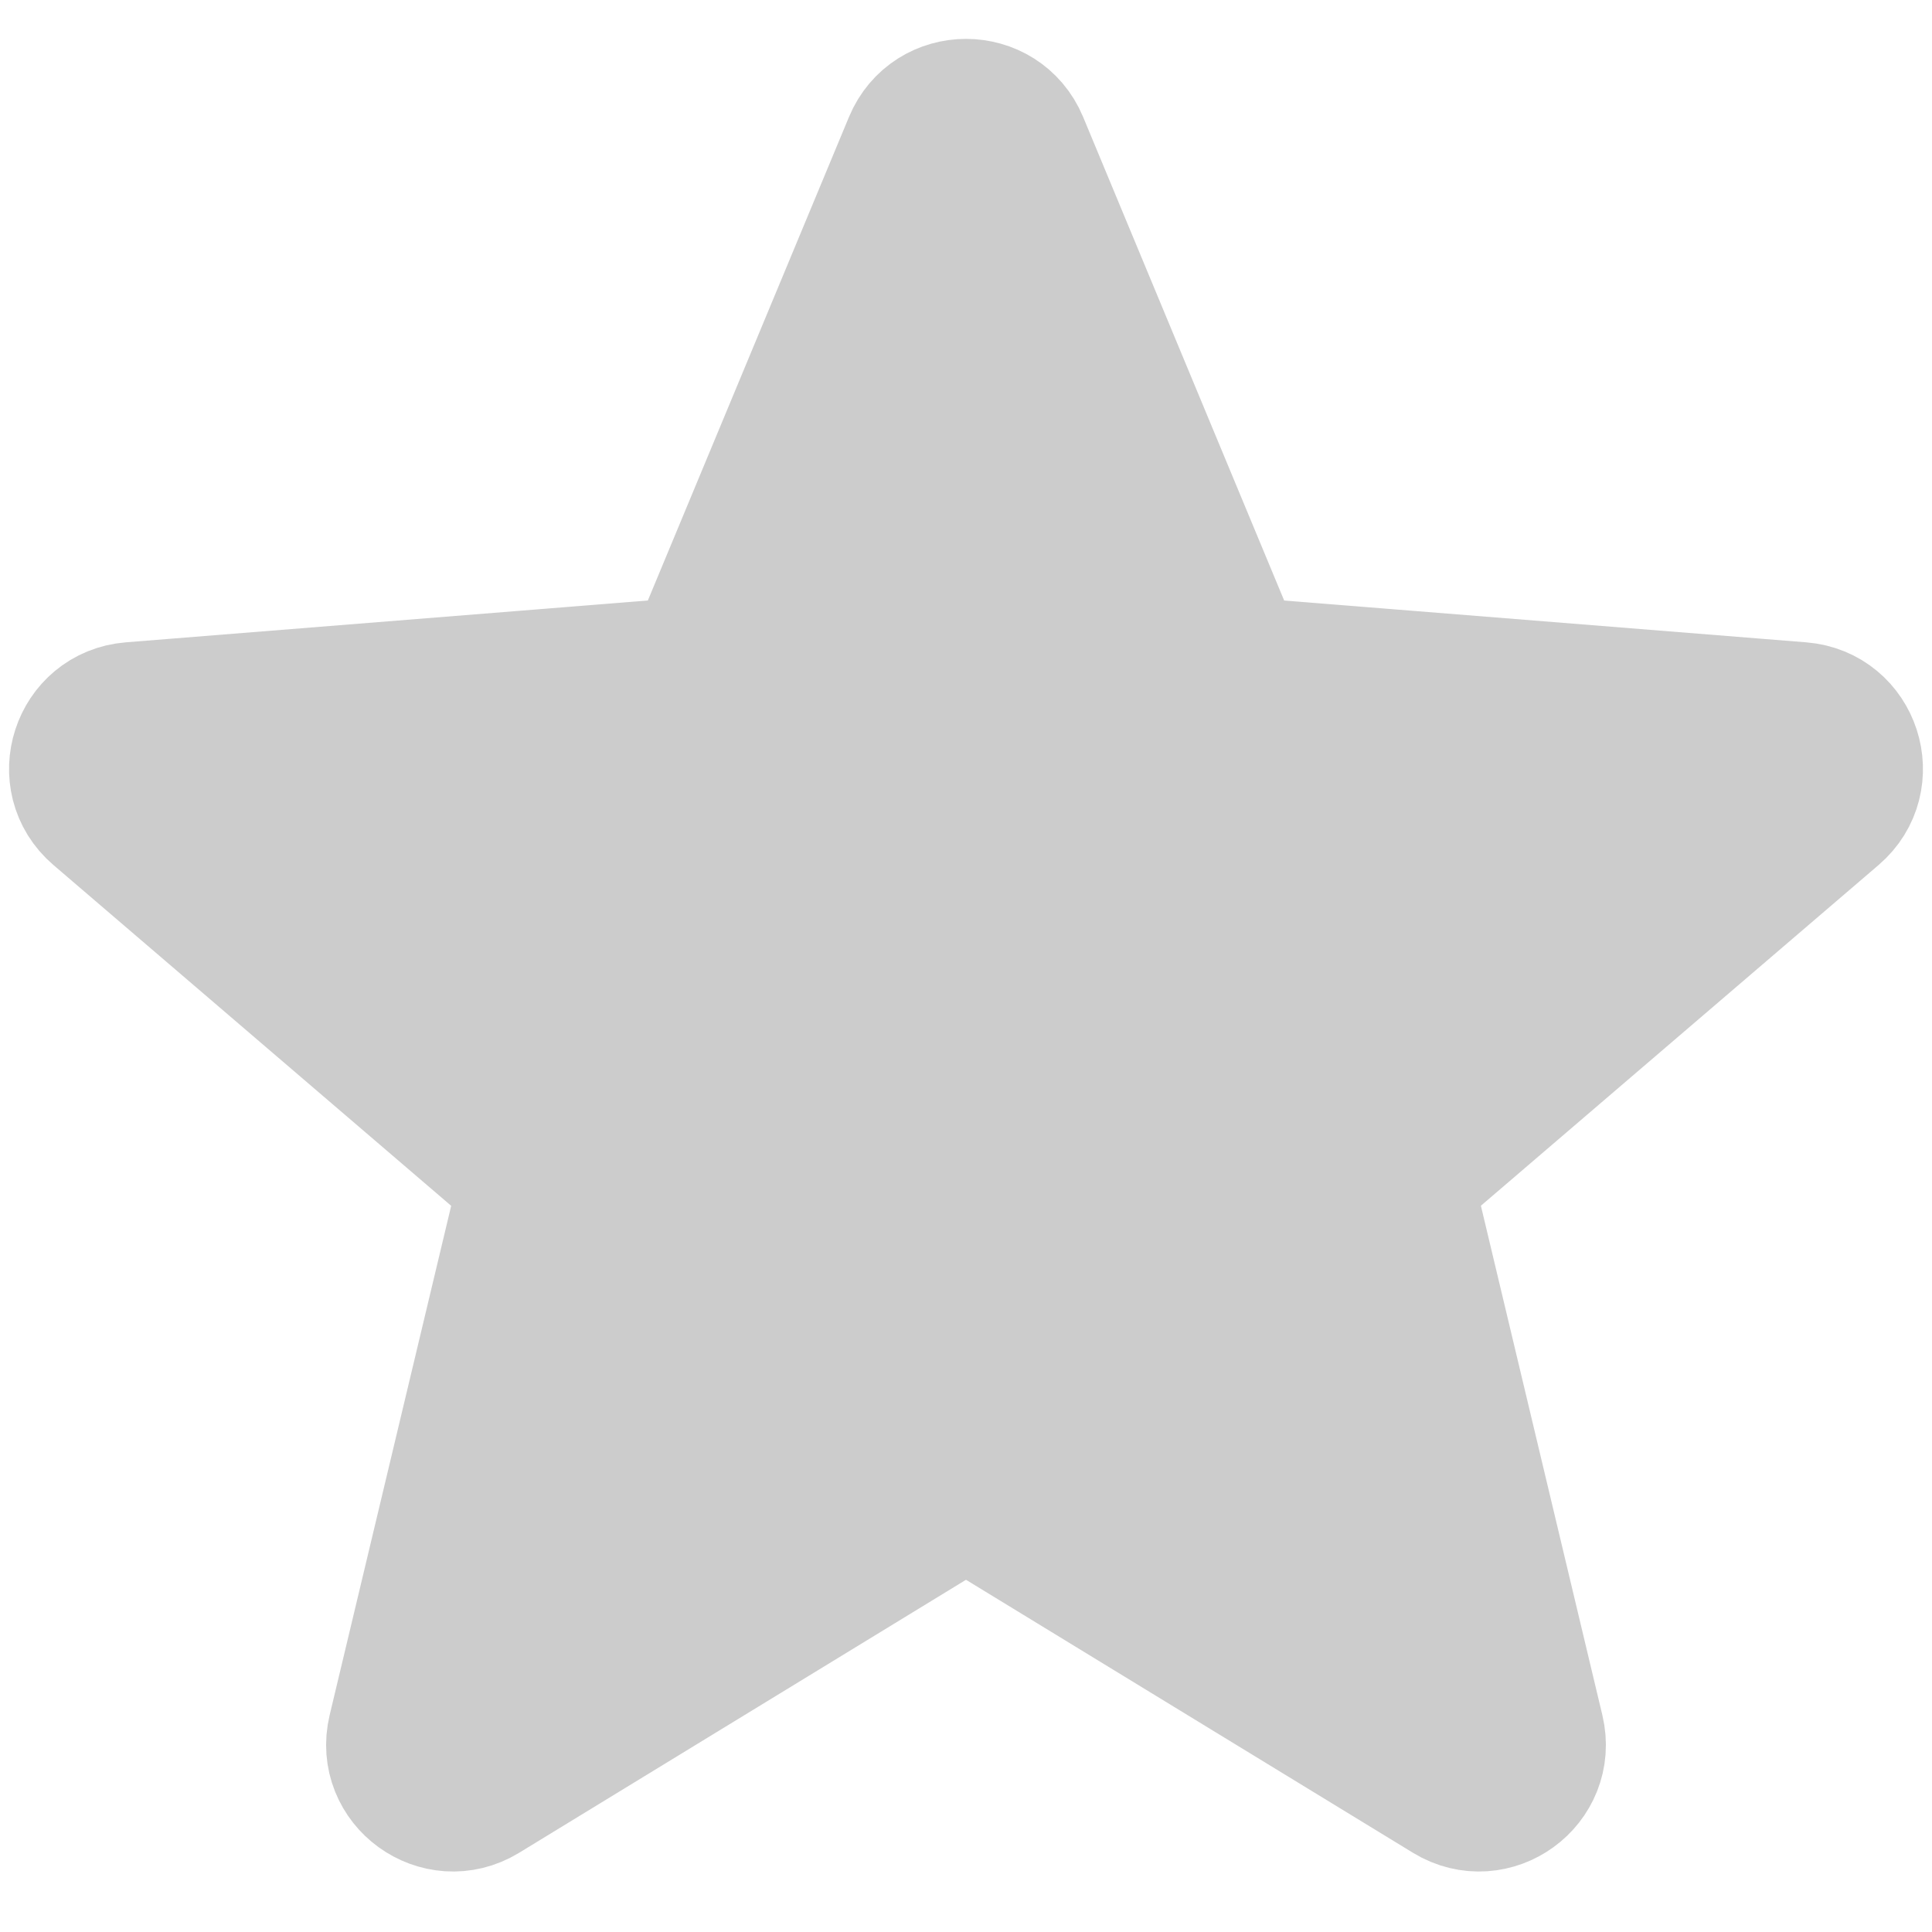
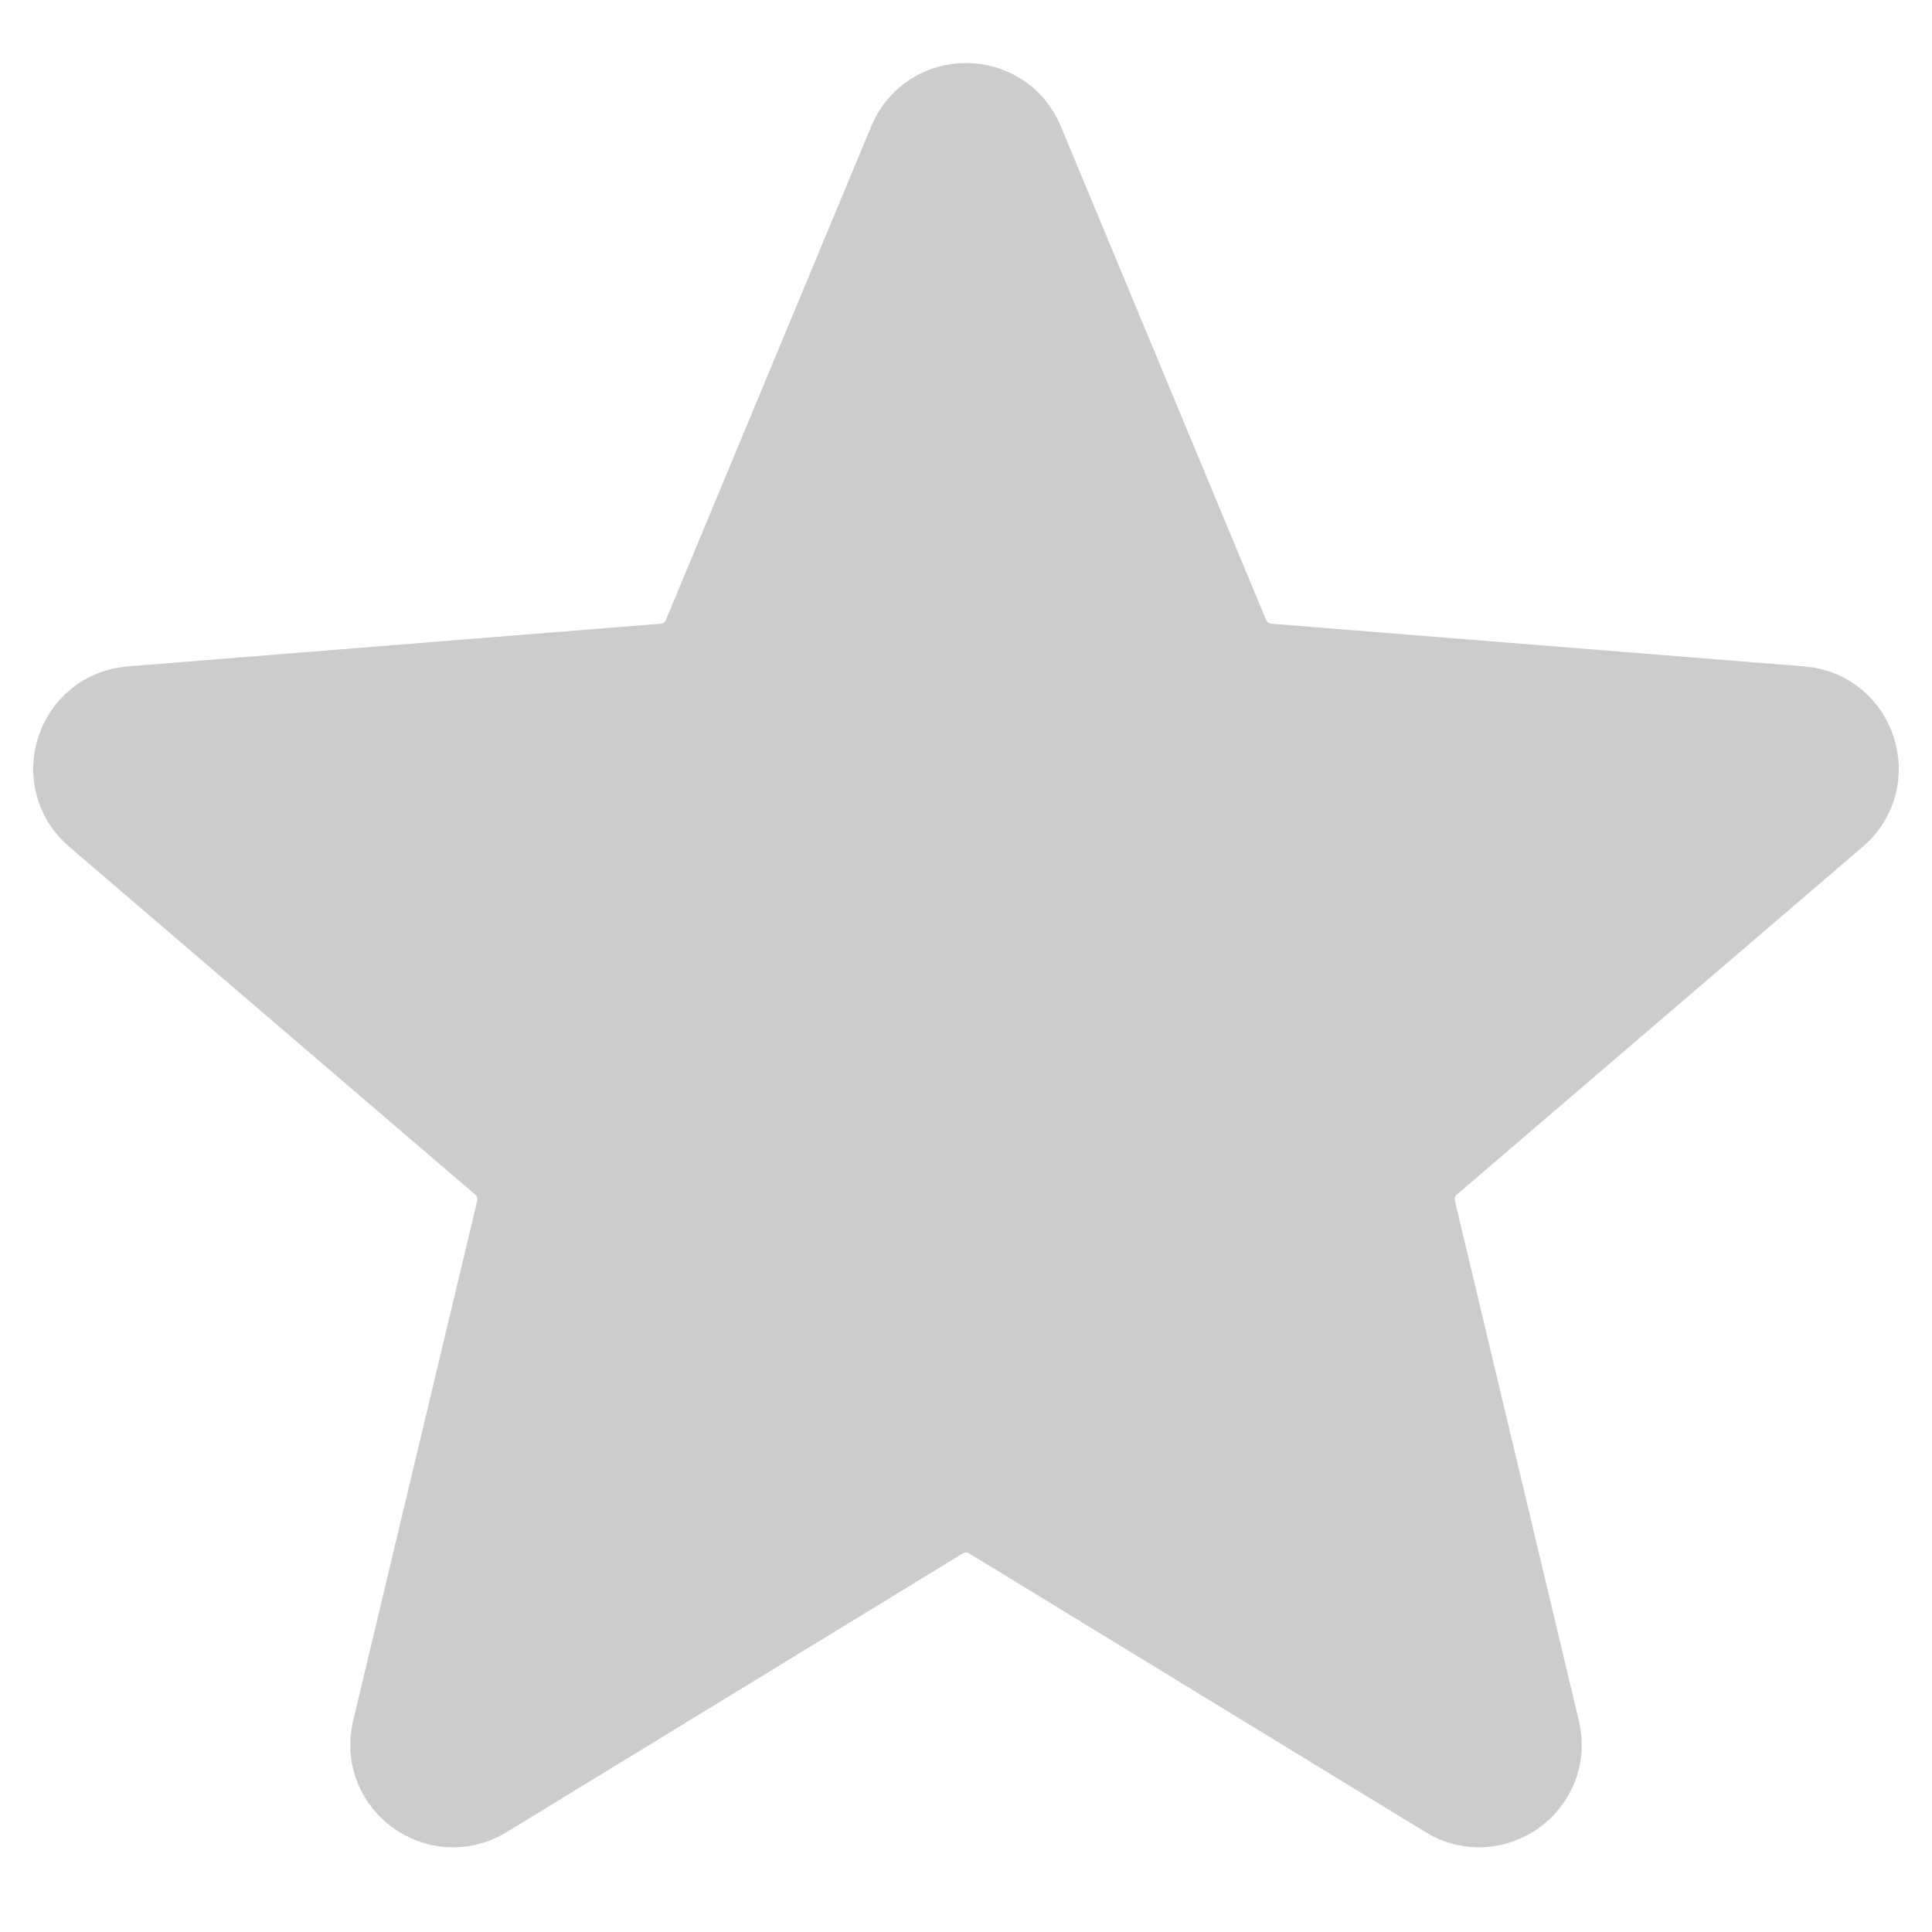
<svg xmlns="http://www.w3.org/2000/svg" width="20" height="20" viewBox="0 0 20 20" fill="none">
-   <path d="M9.481 1.499C9.673 1.037 10.327 1.037 10.52 1.499L12.645 6.61C12.726 6.805 12.91 6.938 13.12 6.955L18.638 7.397C19.137 7.437 19.339 8.06 18.959 8.385L14.755 11.987C14.595 12.124 14.525 12.339 14.574 12.544L15.858 17.929C15.974 18.416 15.445 18.8 15.018 18.54L10.293 15.654C10.113 15.544 9.887 15.544 9.707 15.654L4.983 18.54C4.556 18.8 4.026 18.416 4.142 17.929L5.427 12.544C5.476 12.339 5.406 12.124 5.245 11.987L1.041 8.385C0.661 8.06 0.863 7.437 1.362 7.397L6.88 6.955C7.091 6.938 7.274 6.805 7.355 6.61L9.481 1.499Z" fill="#CCCCCC" stroke="#CCCCCC" stroke-width="1.5" stroke-linecap="round" stroke-linejoin="round" />
+   <path d="M9.481 1.499C9.673 1.037 10.327 1.037 10.52 1.499L12.645 6.61C12.726 6.805 12.91 6.938 13.12 6.955L18.638 7.397C19.137 7.437 19.339 8.06 18.959 8.385L14.755 11.987C14.595 12.124 14.525 12.339 14.574 12.544L15.858 17.929C15.974 18.416 15.445 18.8 15.018 18.54L10.293 15.654C10.113 15.544 9.887 15.544 9.707 15.654L4.983 18.54C4.556 18.8 4.026 18.416 4.142 17.929L5.427 12.544C5.476 12.339 5.406 12.124 5.245 11.987L1.041 8.385C0.661 8.06 0.863 7.437 1.362 7.397L6.88 6.955C7.091 6.938 7.274 6.805 7.355 6.61L9.481 1.499Z" fill="#CCCCCC" stroke="#CCCCCC" strokeWidth="1.5" stroke-linecap="round" strokeLinejoin="round" />
</svg>
